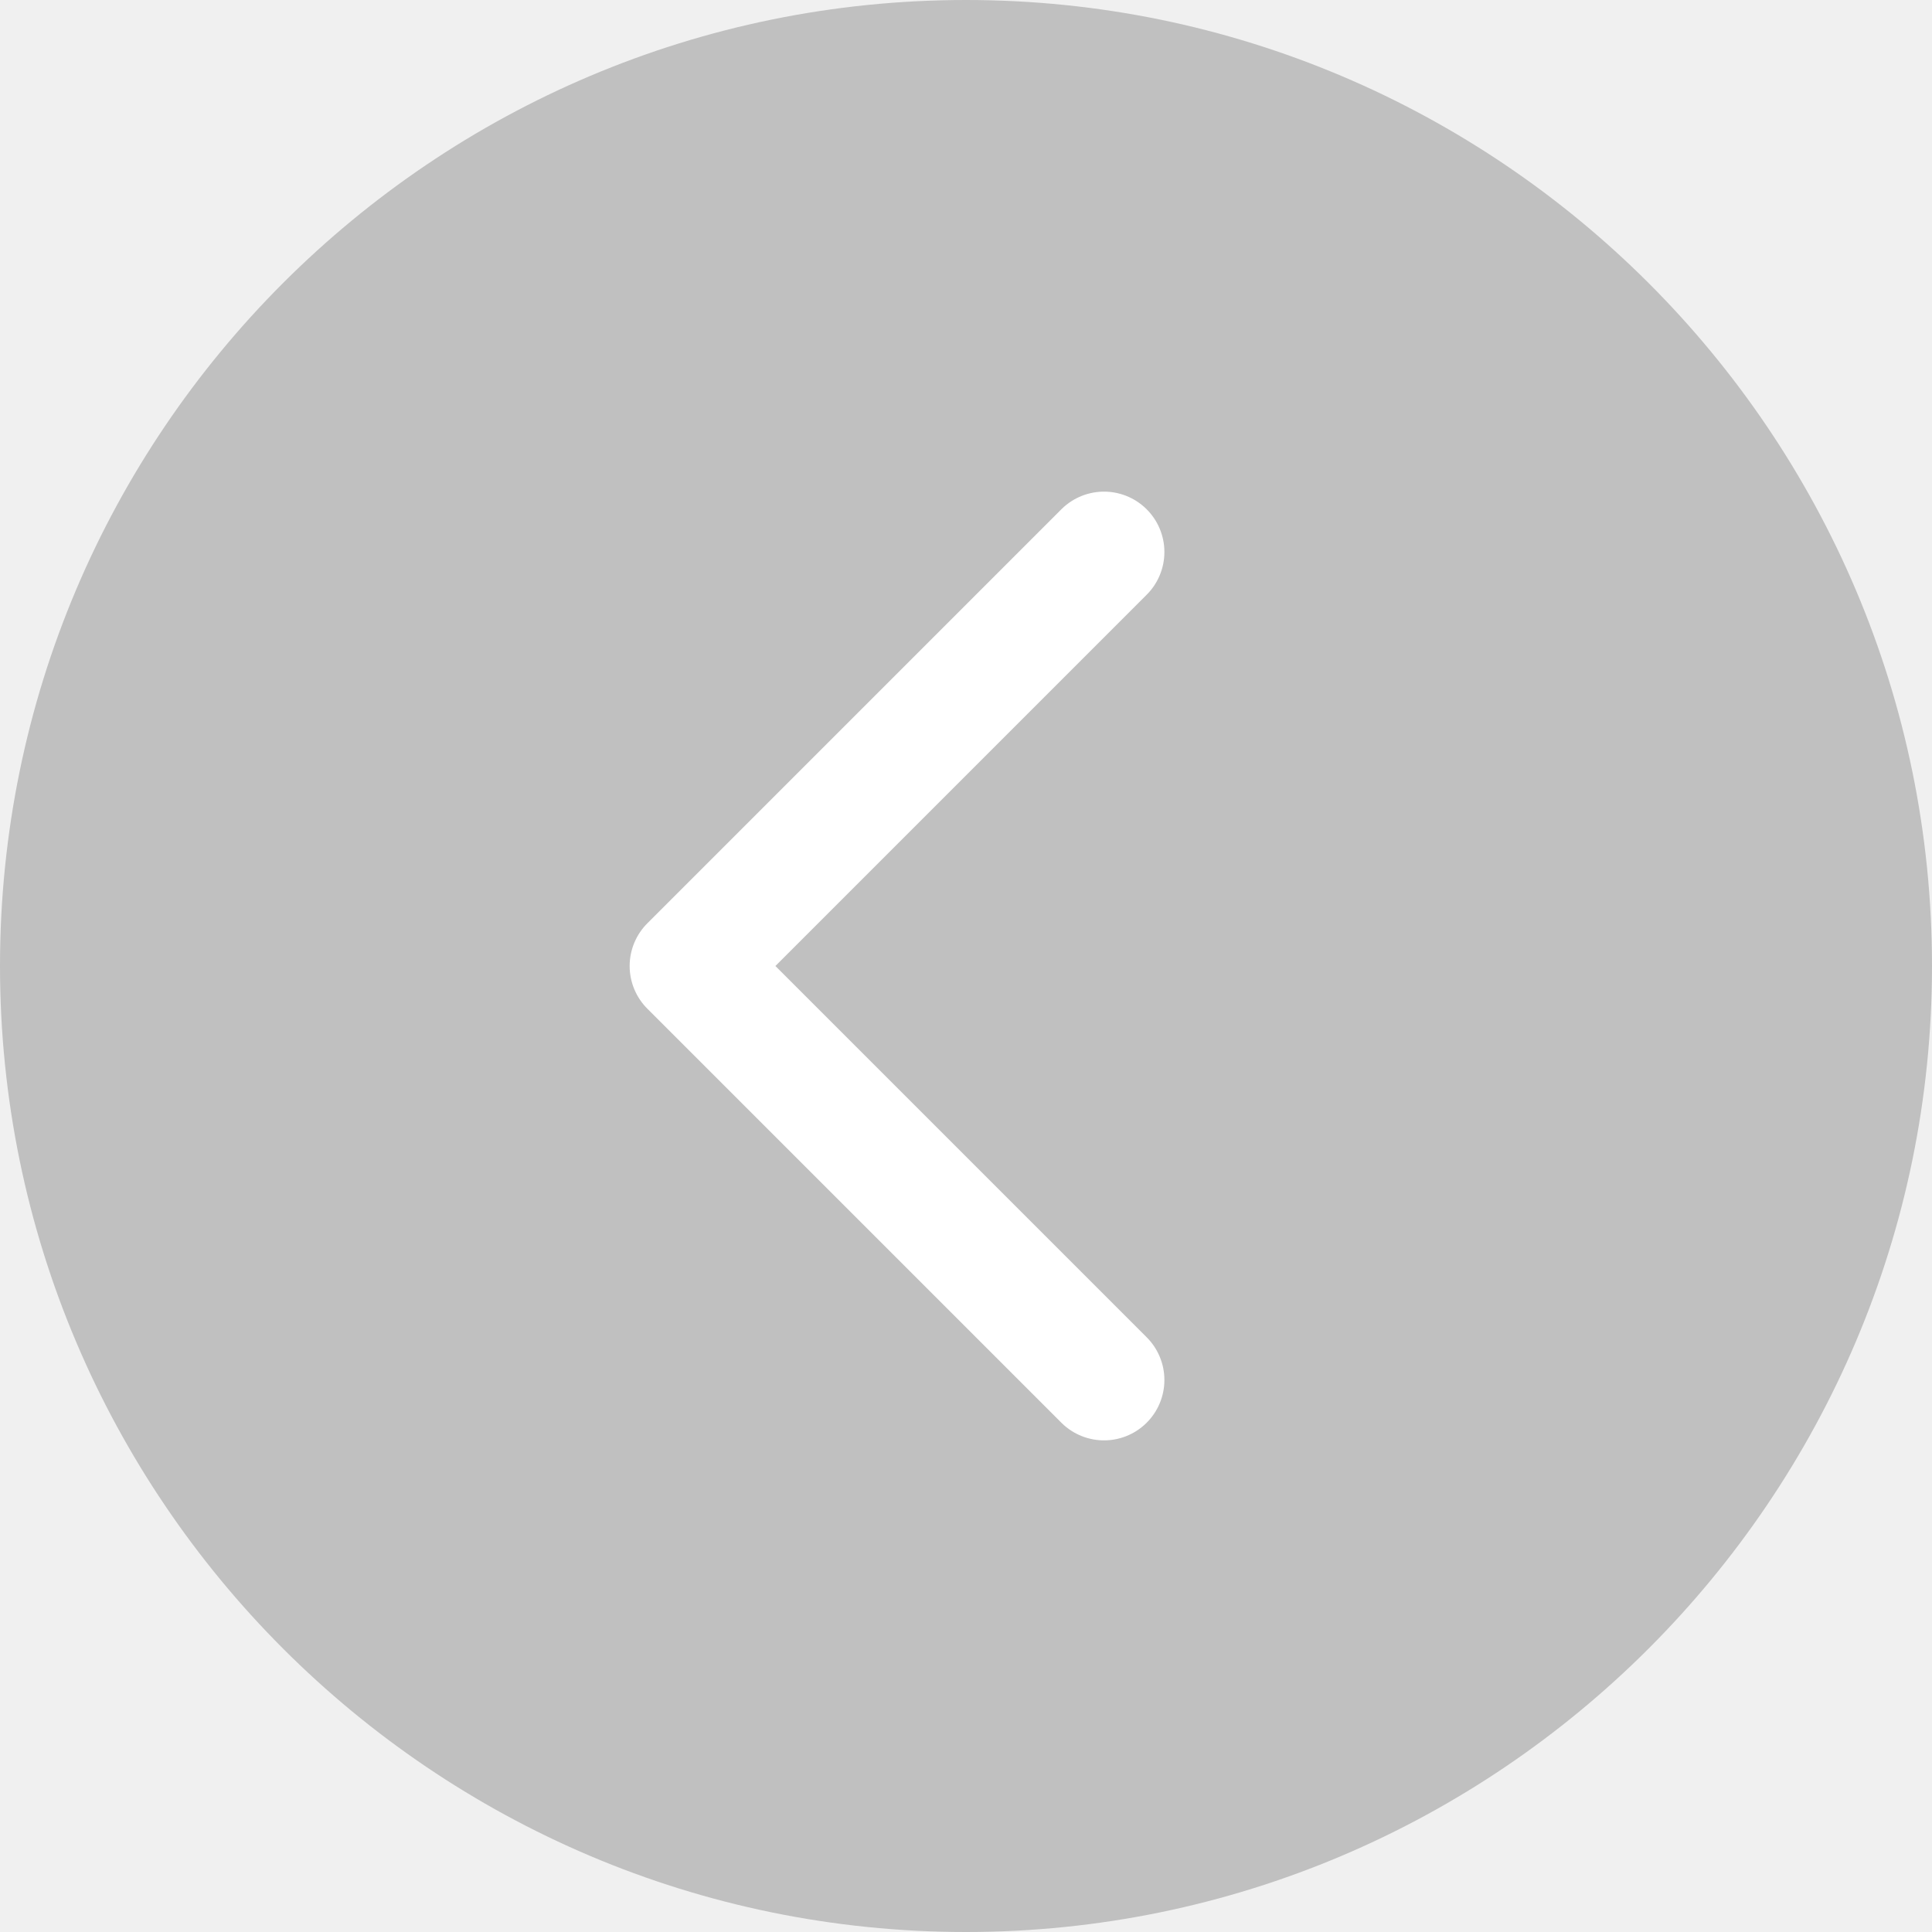
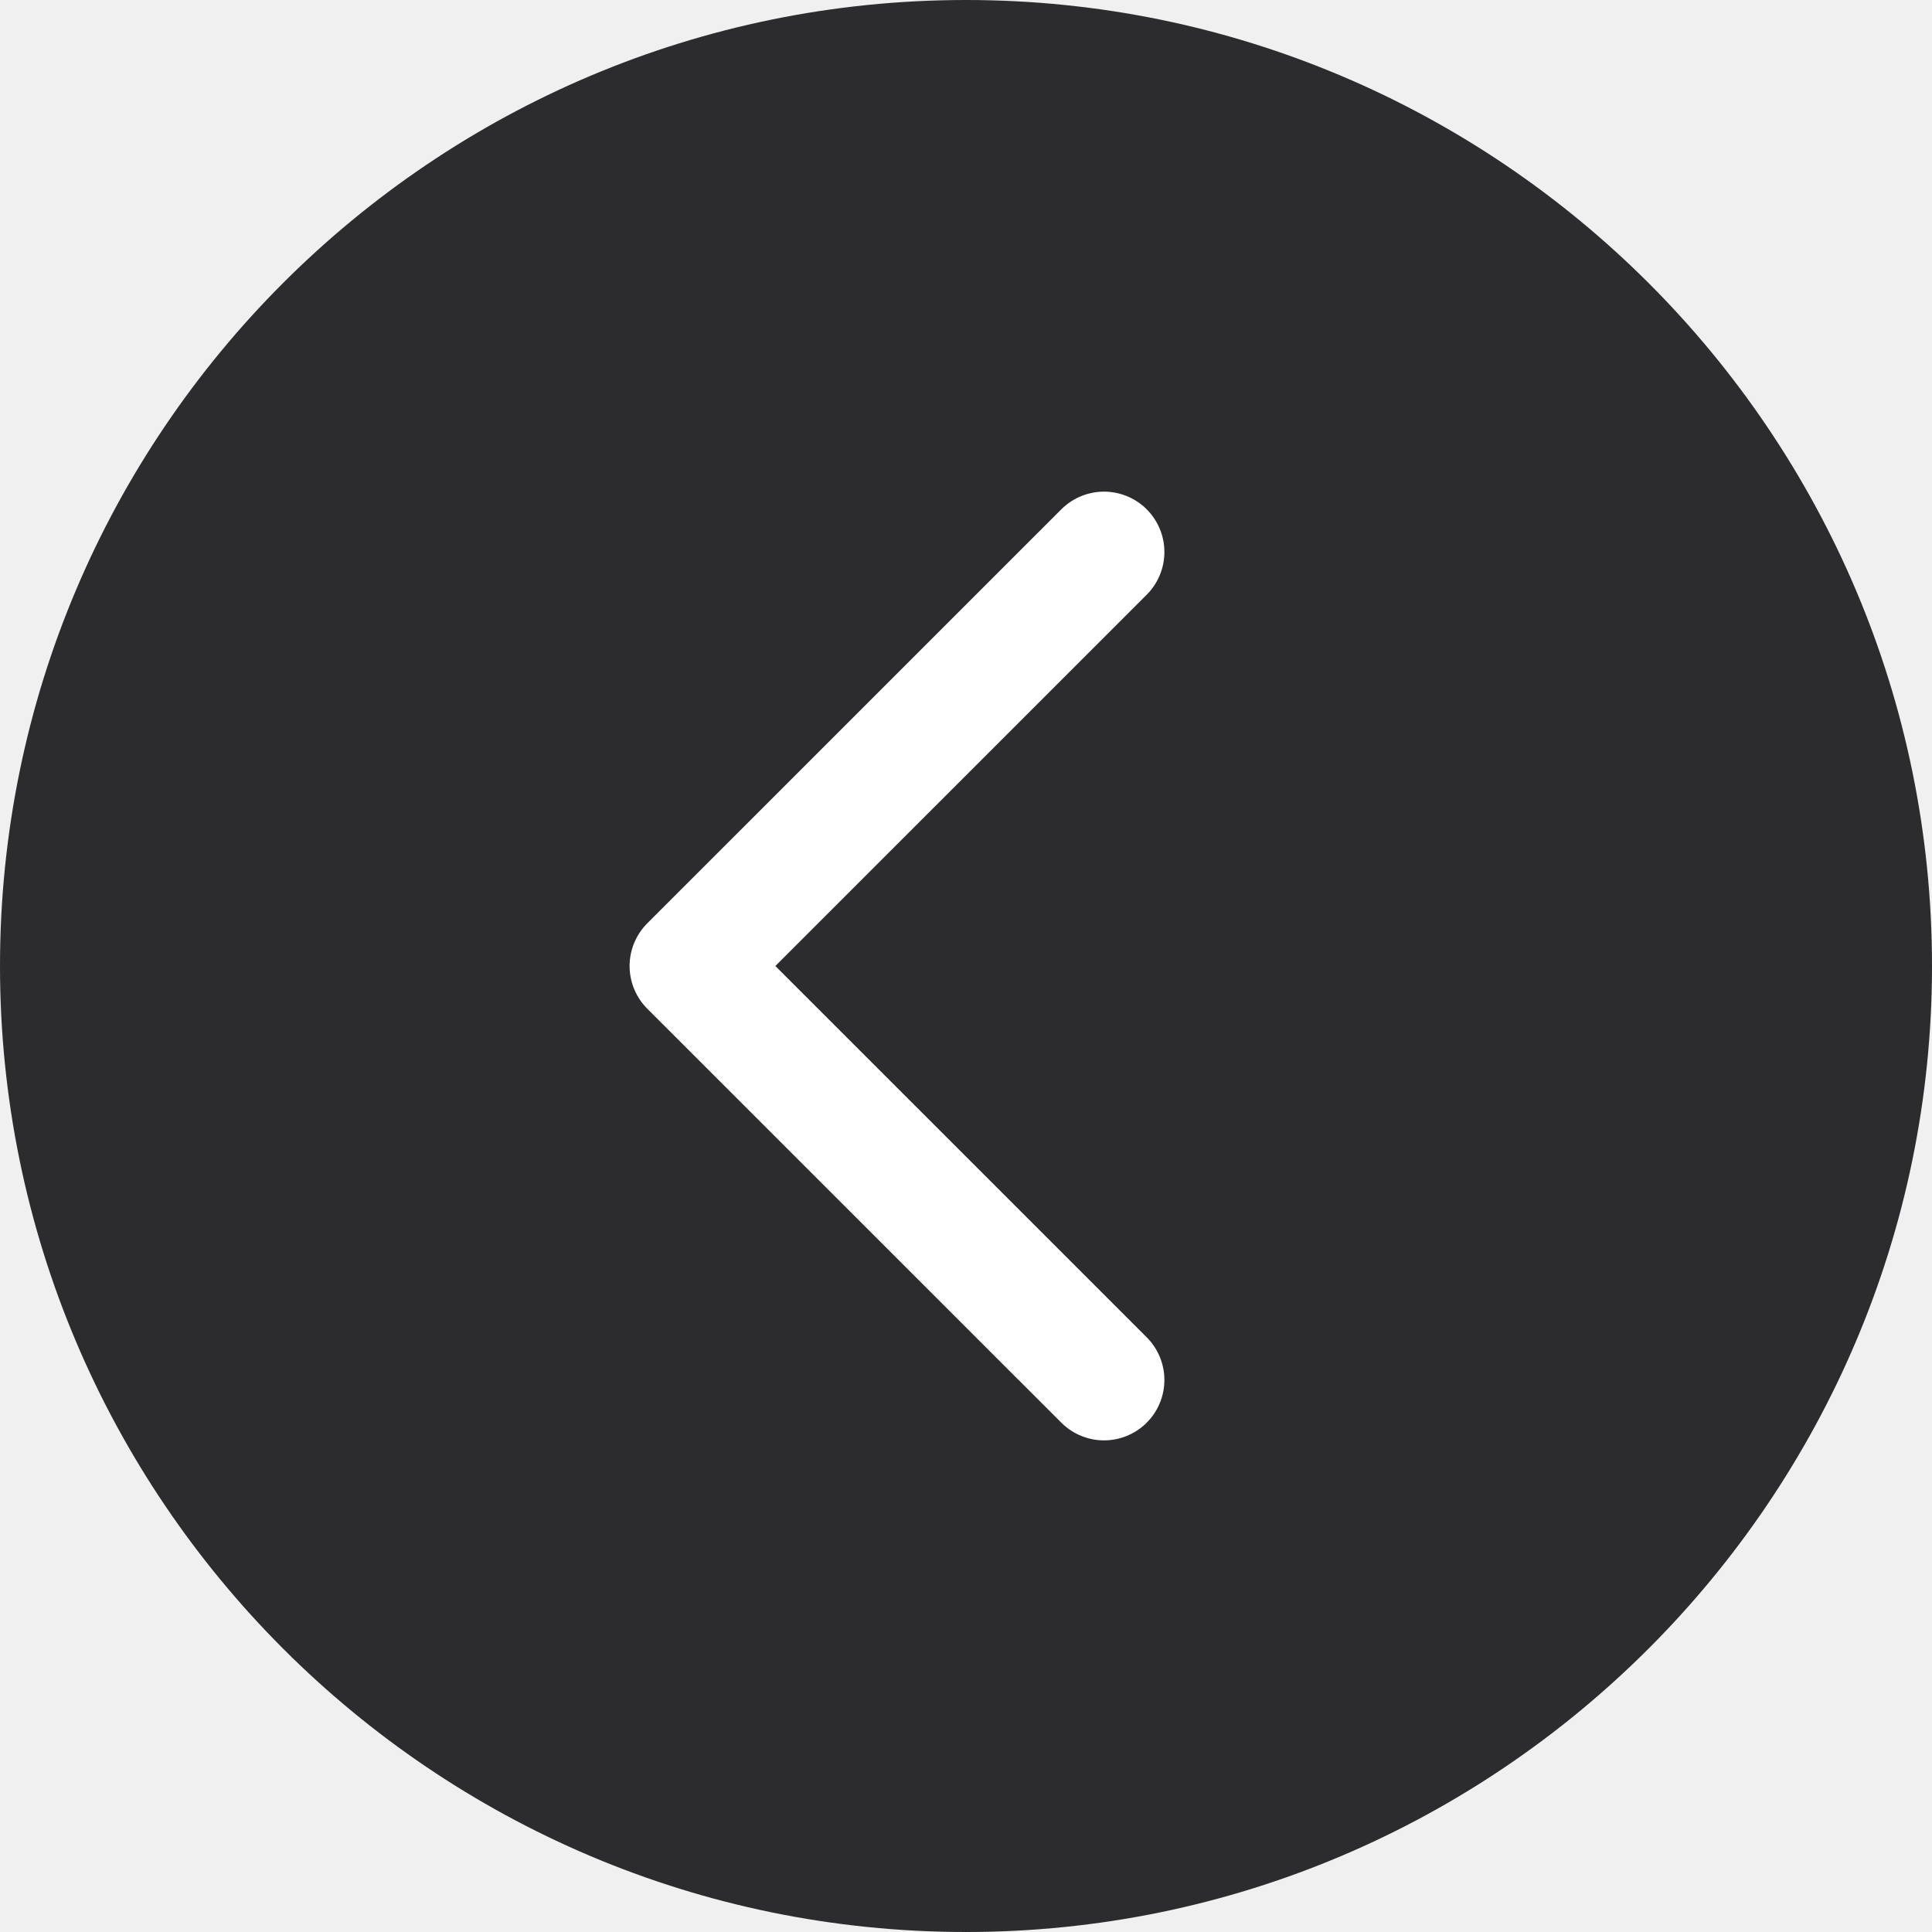
<svg xmlns="http://www.w3.org/2000/svg" width="32" height="32" viewBox="0 0 32 32" fill="none">
-   <path d="M0 16C0 24.816 7.168 32 16 32C24.816 32 32 24.816 32 16C32 7.168 24.816 0 16 0C7.168 0 0 7.168 0 16Z" fill="black" fill-opacity="0.2" />
-   <path d="M18.286 22.857L11.429 16L18.286 9.143" stroke="white" stroke-width="2" stroke-linecap="round" stroke-linejoin="round" />
+   <path d="M0 16C0 24.816 7.168 32 16 32C24.816 32 32 24.816 32 16C32 7.168 24.816 0 16 0C7.168 0 0 7.168 0 16Z" fill="#2C2C2E" />
+   <path d="M18.286 22.857L11.428 16L18.286 9.143" stroke="white" stroke-width="2" stroke-linecap="round" stroke-linejoin="round" />
</svg>
